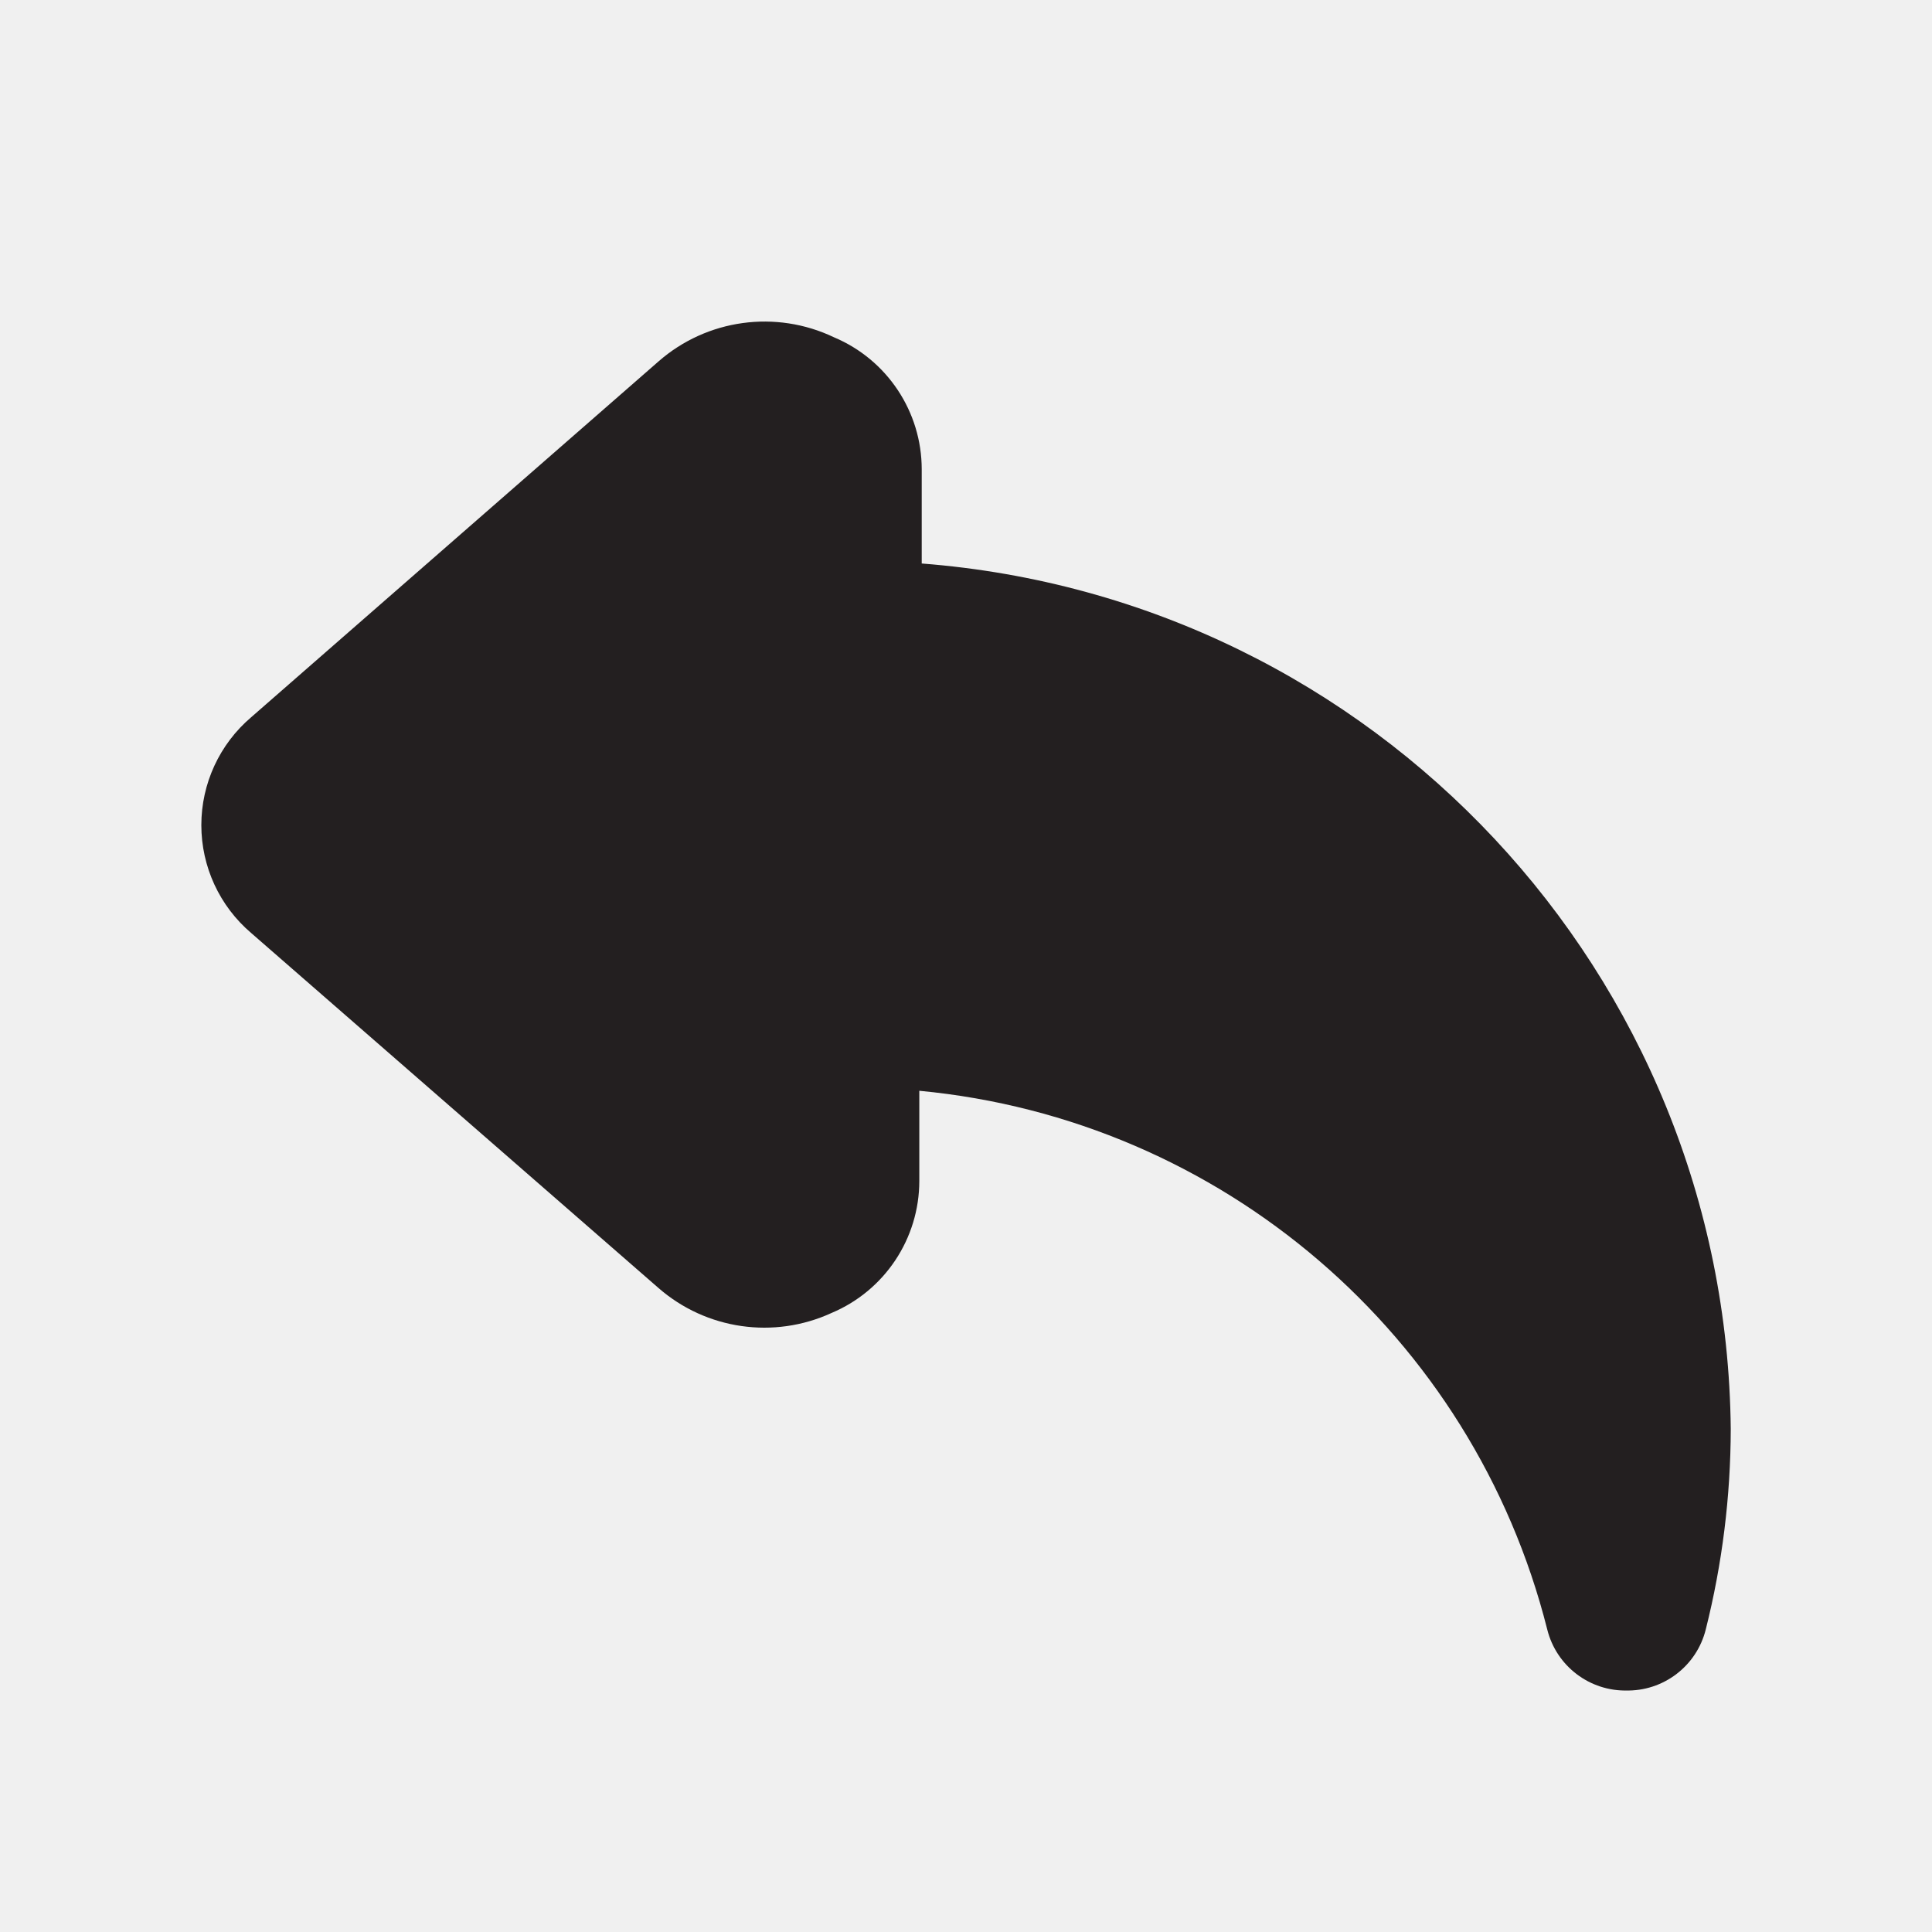
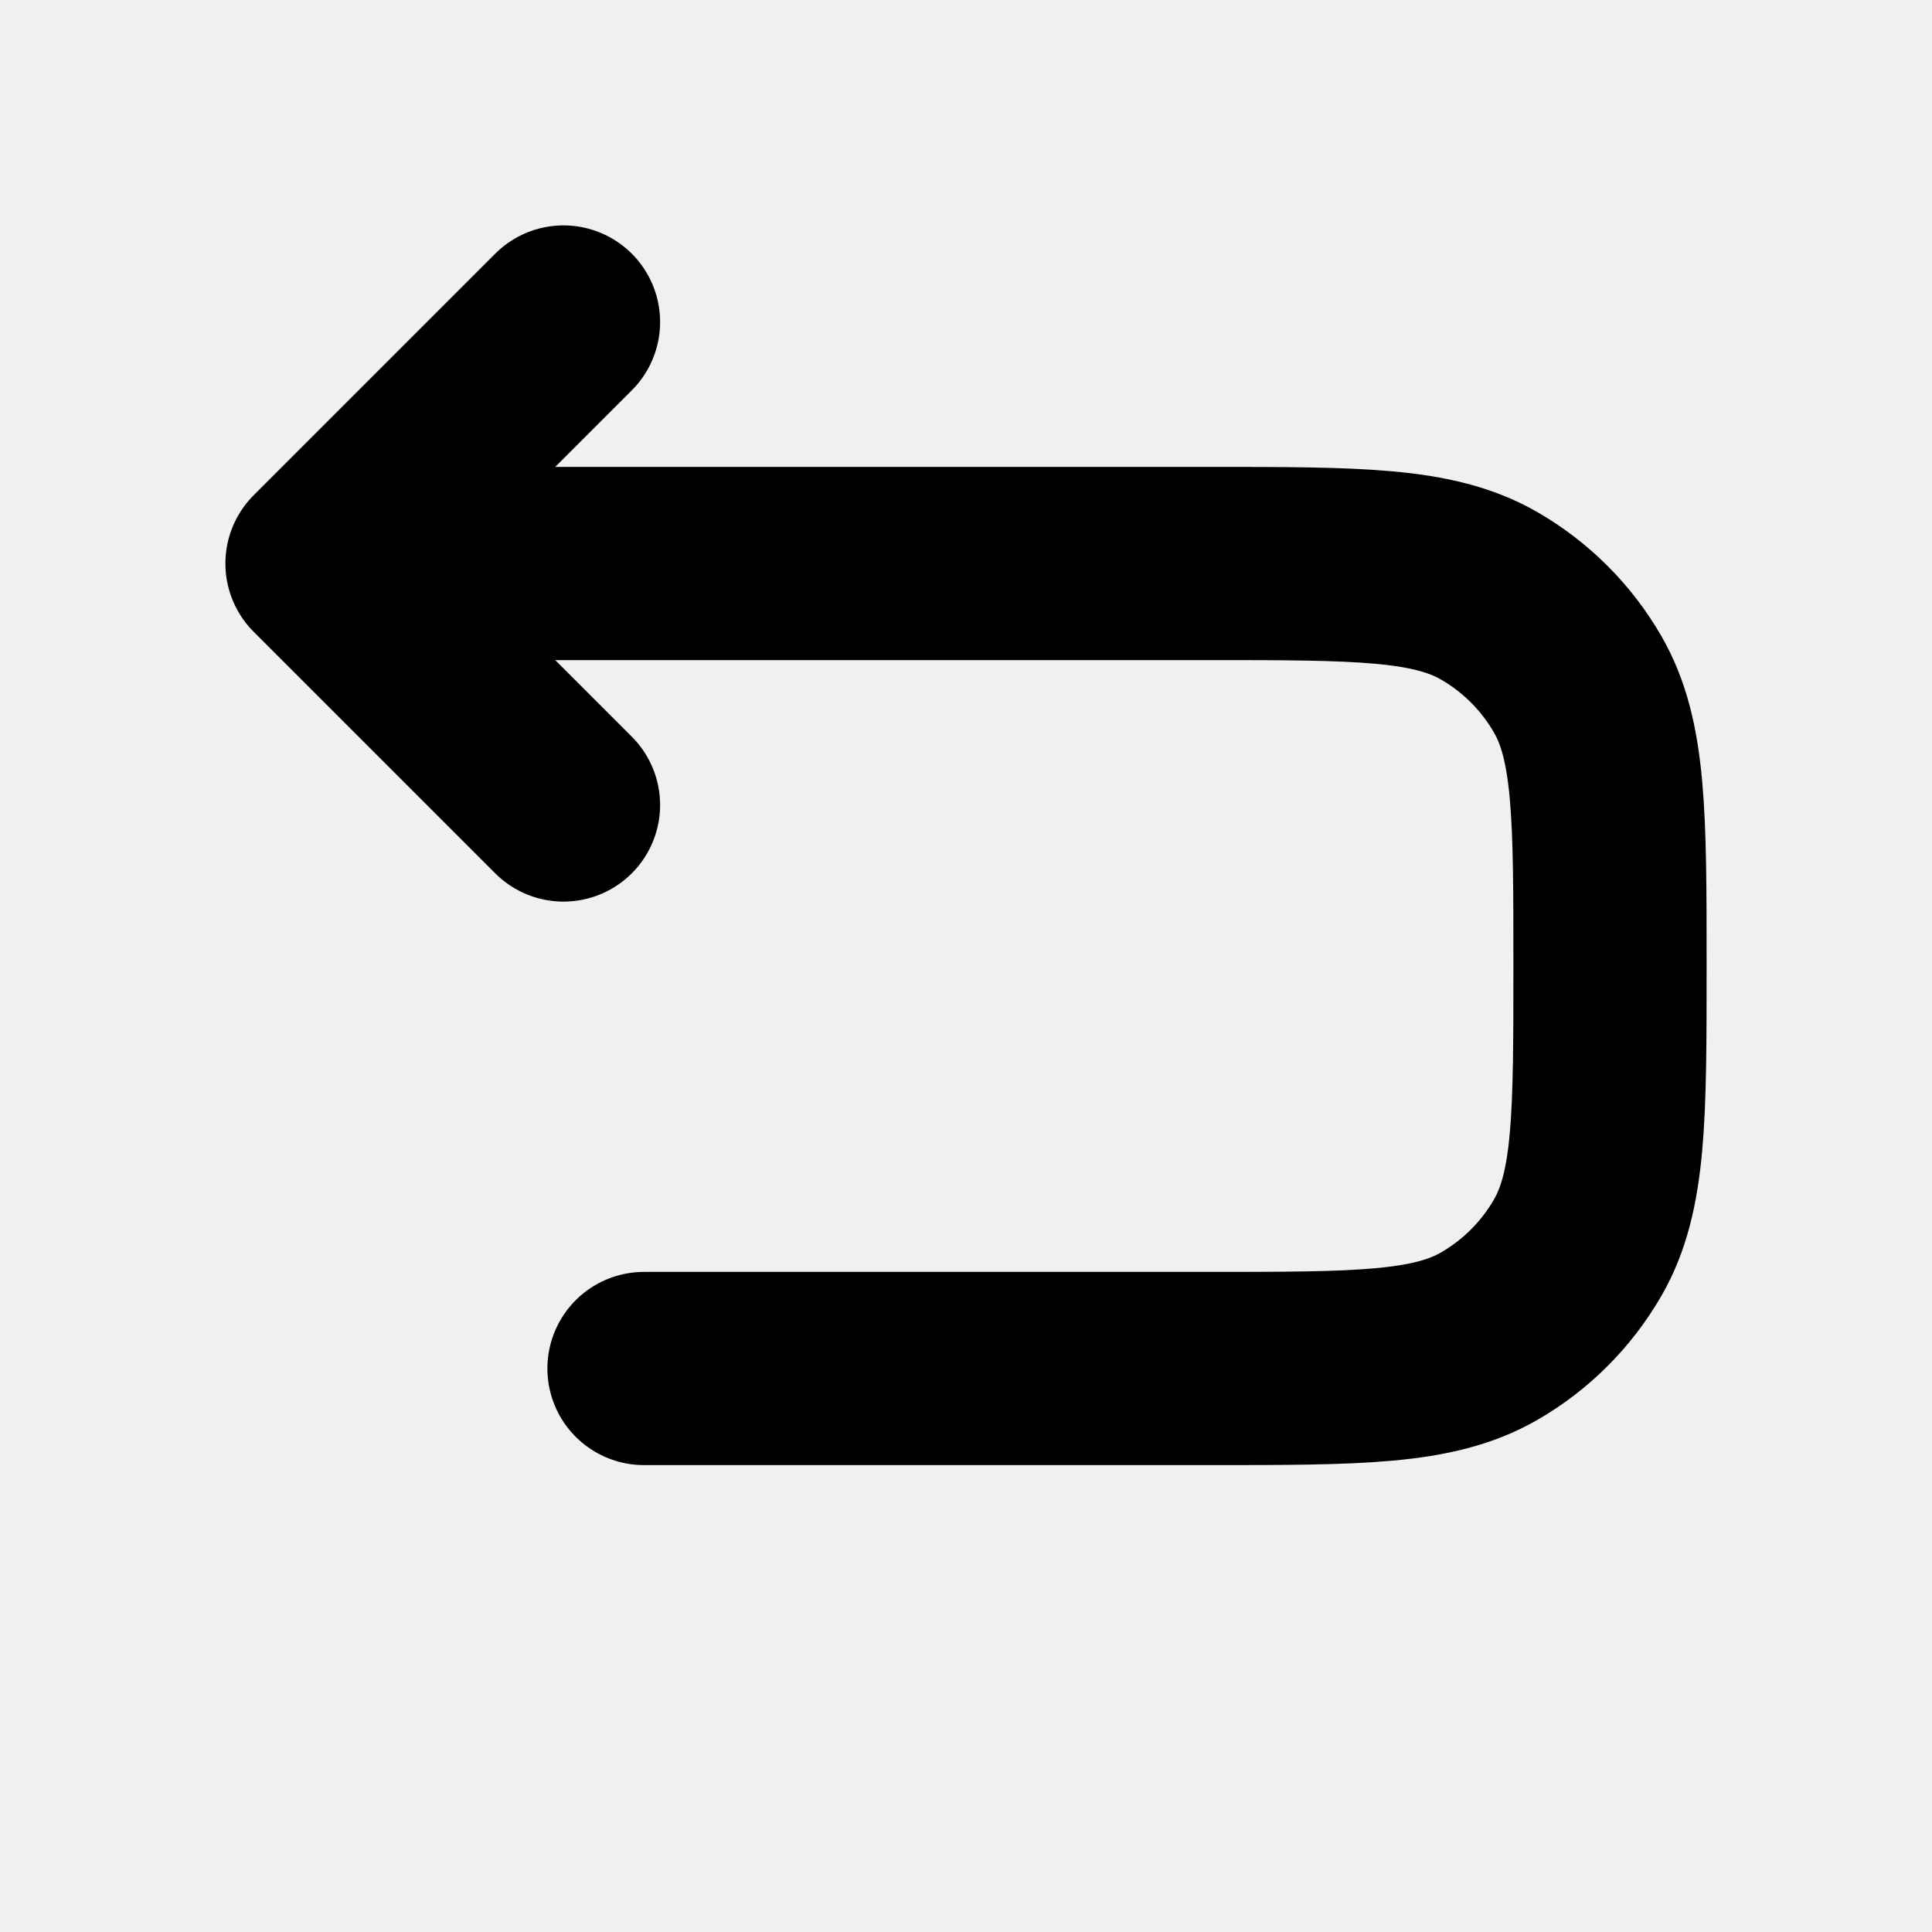
- <svg xmlns="http://www.w3.org/2000/svg" viewBox="0 0 24 24">
-   <path d="m0 0h24v24h-24z" fill="#fff" opacity="0" transform="matrix(0 -1 1 0 0 24)" />
-   <path d="m20.22 21a1 1 0 0 1 -1-.76 8.91 8.91 0 0 0 -7.8-6.69v1.12a1.78 1.78 0 0 1 -1.09 1.64 2 2 0 0 1 -2.15-.31l-5.06-4.41a1.76 1.76 0 0 1 0-2.68l5.06-4.42a2 2 0 0 1 2.18-.3 1.78 1.78 0 0 1 1.09 1.64v1.17a10.89 10.89 0 0 1 10.05 10.75 10.29 10.29 0 0 1 -.31 2.49 1 1 0 0 1 -1 .76z" fill="#231f20" />
+ <svg xmlns="http://www.w3.org/2000/svg" viewBox="0 0 24 24" fill="none" transform="matrix(1, 0, 0, 1, 0, 0)">
+   <g id="SVGRepo_bgCarrier" stroke-width="0" />
+   <g id="SVGRepo_tracerCarrier" stroke-linecap="round" stroke-linejoin="round" />
+   <g id="SVGRepo_iconCarrier">
+     <path d="M4 7H15C16.869 7 17.804 7 18.5 7.402C18.956 7.665 19.335 8.044 19.598 8.5C20 9.196 20 10.131 20 12C20 13.869 20 14.804 19.598 15.5C19.335 15.956 18.956 16.335 18.5 16.598C17.804 17 16.869 17 15 17H8M4 7L7 4M4 7L7 10" stroke="#000000" stroke-width="2.4" stroke-linecap="round" stroke-linejoin="round" />
+   </g>
</svg>
